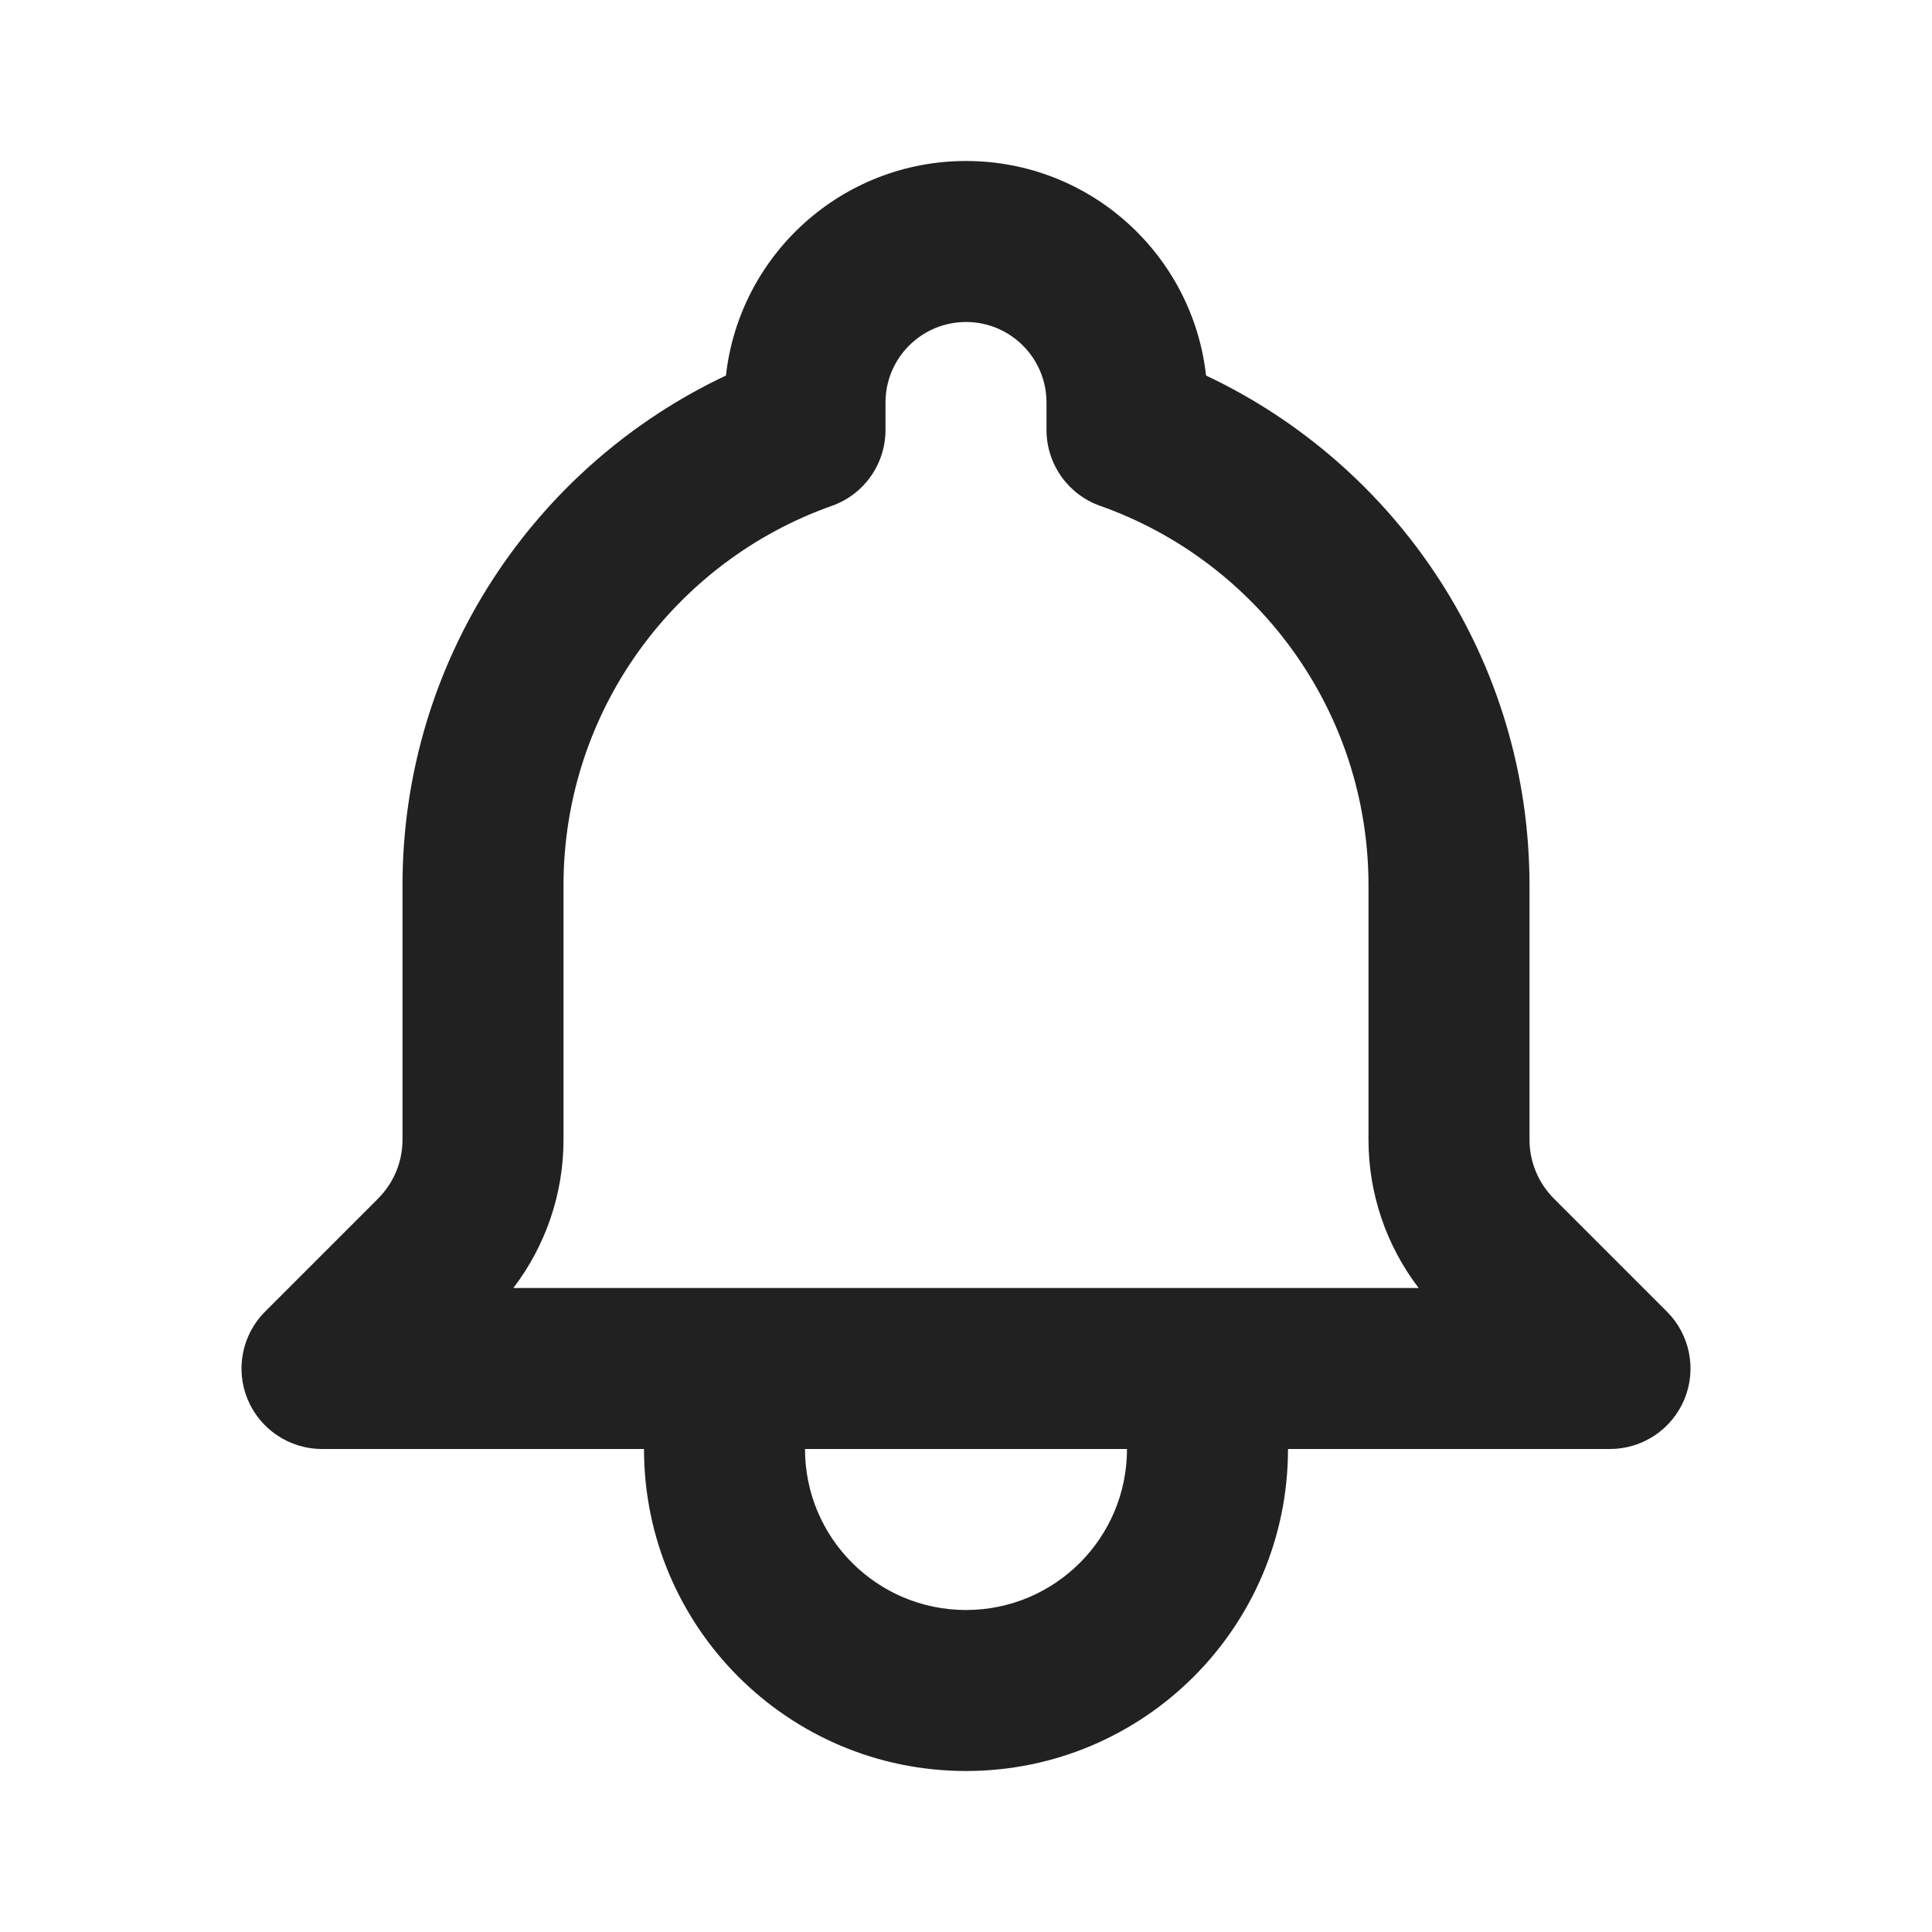
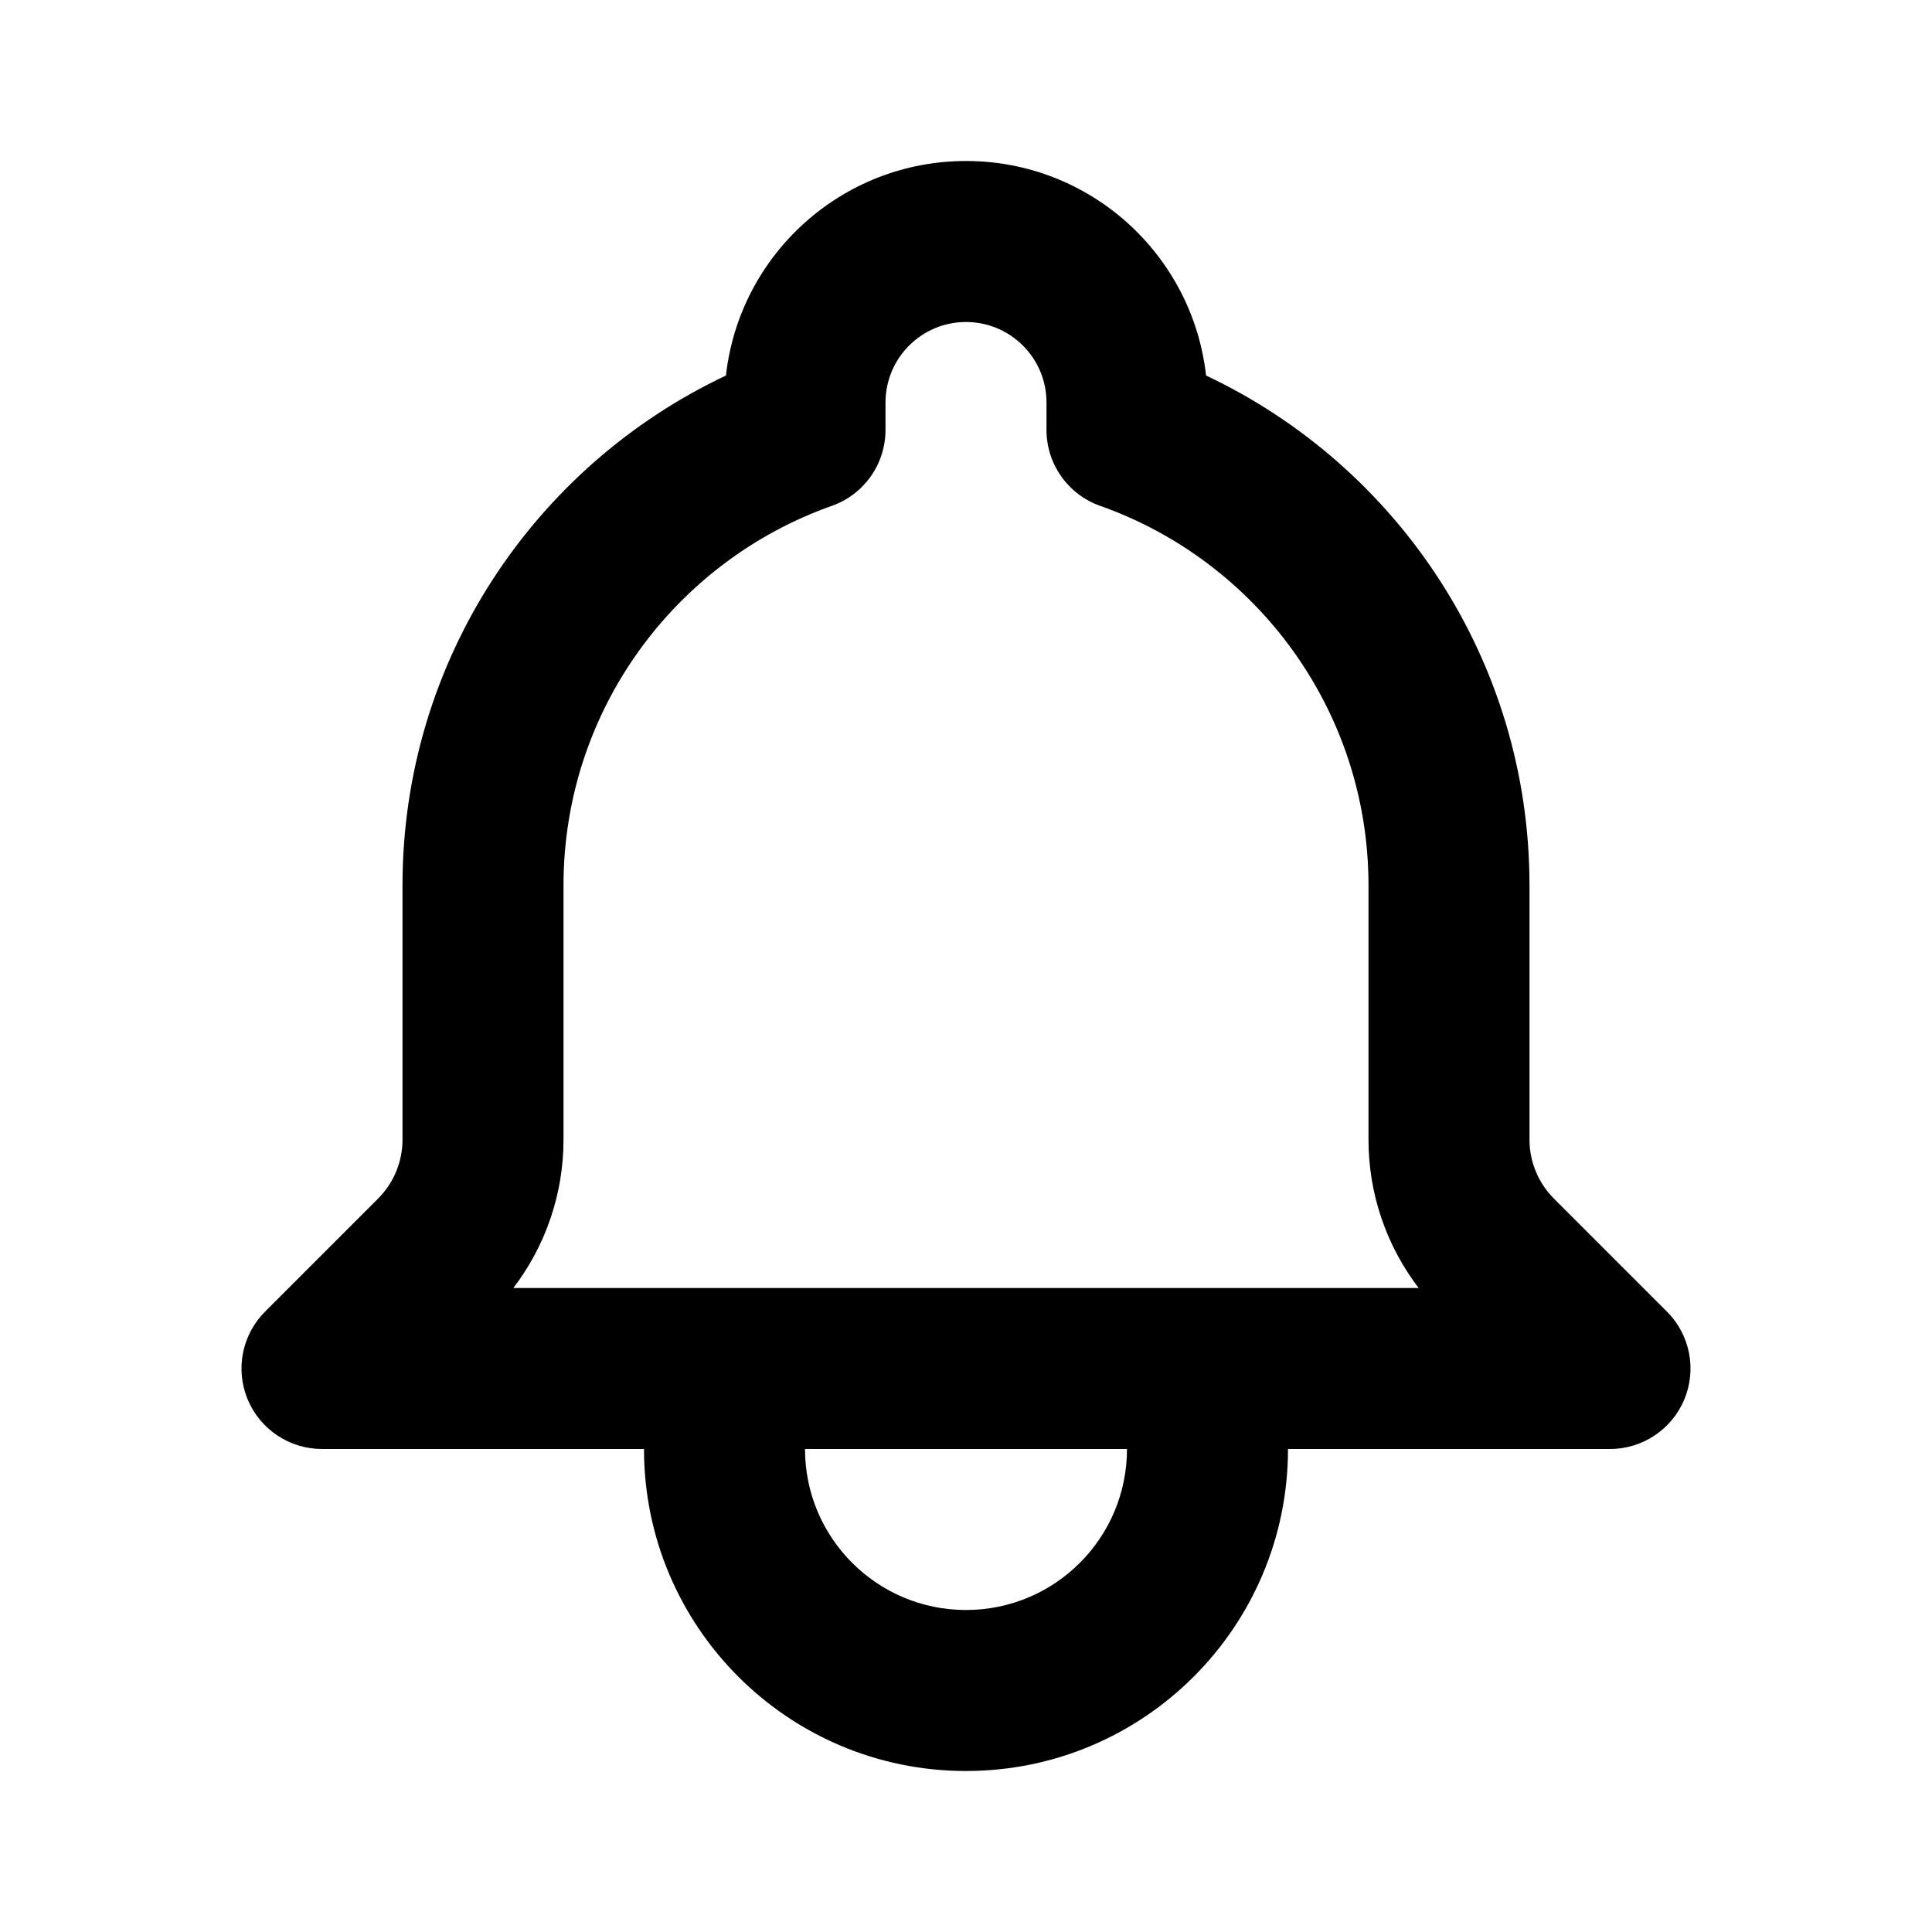
- <svg xmlns="http://www.w3.org/2000/svg" width="24" height="24" viewBox="0 0 24 24" fill="none">
-   <path fill-rule="evenodd" clip-rule="evenodd" d="M9.018 4.665C9.185 3.166 10.456 2 12 2C13.544 2 14.815 3.166 14.982 4.665C17.355 5.784 19 8.199 19 11V14.159C19 14.432 19.109 14.694 19.302 14.888L20.707 16.293C20.993 16.579 21.079 17.009 20.924 17.383C20.769 17.756 20.404 18 20 18L16 18C16 20.209 14.209 22 12 22C9.791 22 8 20.209 8 18L4 18C3.596 18 3.231 17.756 3.076 17.383C2.921 17.009 3.007 16.579 3.293 16.293L4.698 14.888C4.891 14.694 5 14.432 5 14.159V11C5 8.199 6.645 5.784 9.018 4.665ZM10 18C10 19.105 10.896 20 12 20C13.105 20 14 19.105 14 18H10ZM12 4C11.448 4 11 4.448 11 5V5.341C11 5.765 10.733 6.143 10.333 6.284C8.39 6.971 7 8.825 7 11V14.159C7 14.828 6.779 15.474 6.377 16H17.623C17.221 15.474 17 14.828 17 14.159V11C17 8.825 15.61 6.971 13.667 6.284C13.267 6.143 13 5.765 13 5.341V5C13 4.448 12.552 4 12 4Z" fill="#212121" />
+ <svg xmlns="http://www.w3.org/2000/svg" viewBox="0 0 24 24" fill="none">
+   <path fill-rule="evenodd" clip-rule="evenodd" d="M9.018 4.665C9.185 3.166 10.456 2 12 2C13.544 2 14.815 3.166 14.982 4.665C17.355 5.784 19 8.199 19 11V14.159C19 14.432 19.109 14.694 19.302 14.888L20.707 16.293C20.993 16.579 21.079 17.009 20.924 17.383C20.769 17.756 20.404 18 20 18L16 18C16 20.209 14.209 22 12 22C9.791 22 8 20.209 8 18L4 18C3.596 18 3.231 17.756 3.076 17.383C2.921 17.009 3.007 16.579 3.293 16.293L4.698 14.888C4.891 14.694 5 14.432 5 14.159V11C5 8.199 6.645 5.784 9.018 4.665ZM10 18C10 19.105 10.896 20 12 20C13.105 20 14 19.105 14 18H10ZM12 4C11.448 4 11 4.448 11 5V5.341C11 5.765 10.733 6.143 10.333 6.284C8.39 6.971 7 8.825 7 11V14.159C7 14.828 6.779 15.474 6.377 16H17.623C17.221 15.474 17 14.828 17 14.159V11C17 8.825 15.61 6.971 13.667 6.284C13.267 6.143 13 5.765 13 5.341V5C13 4.448 12.552 4 12 4Z" fill="currentColor" />
</svg>
